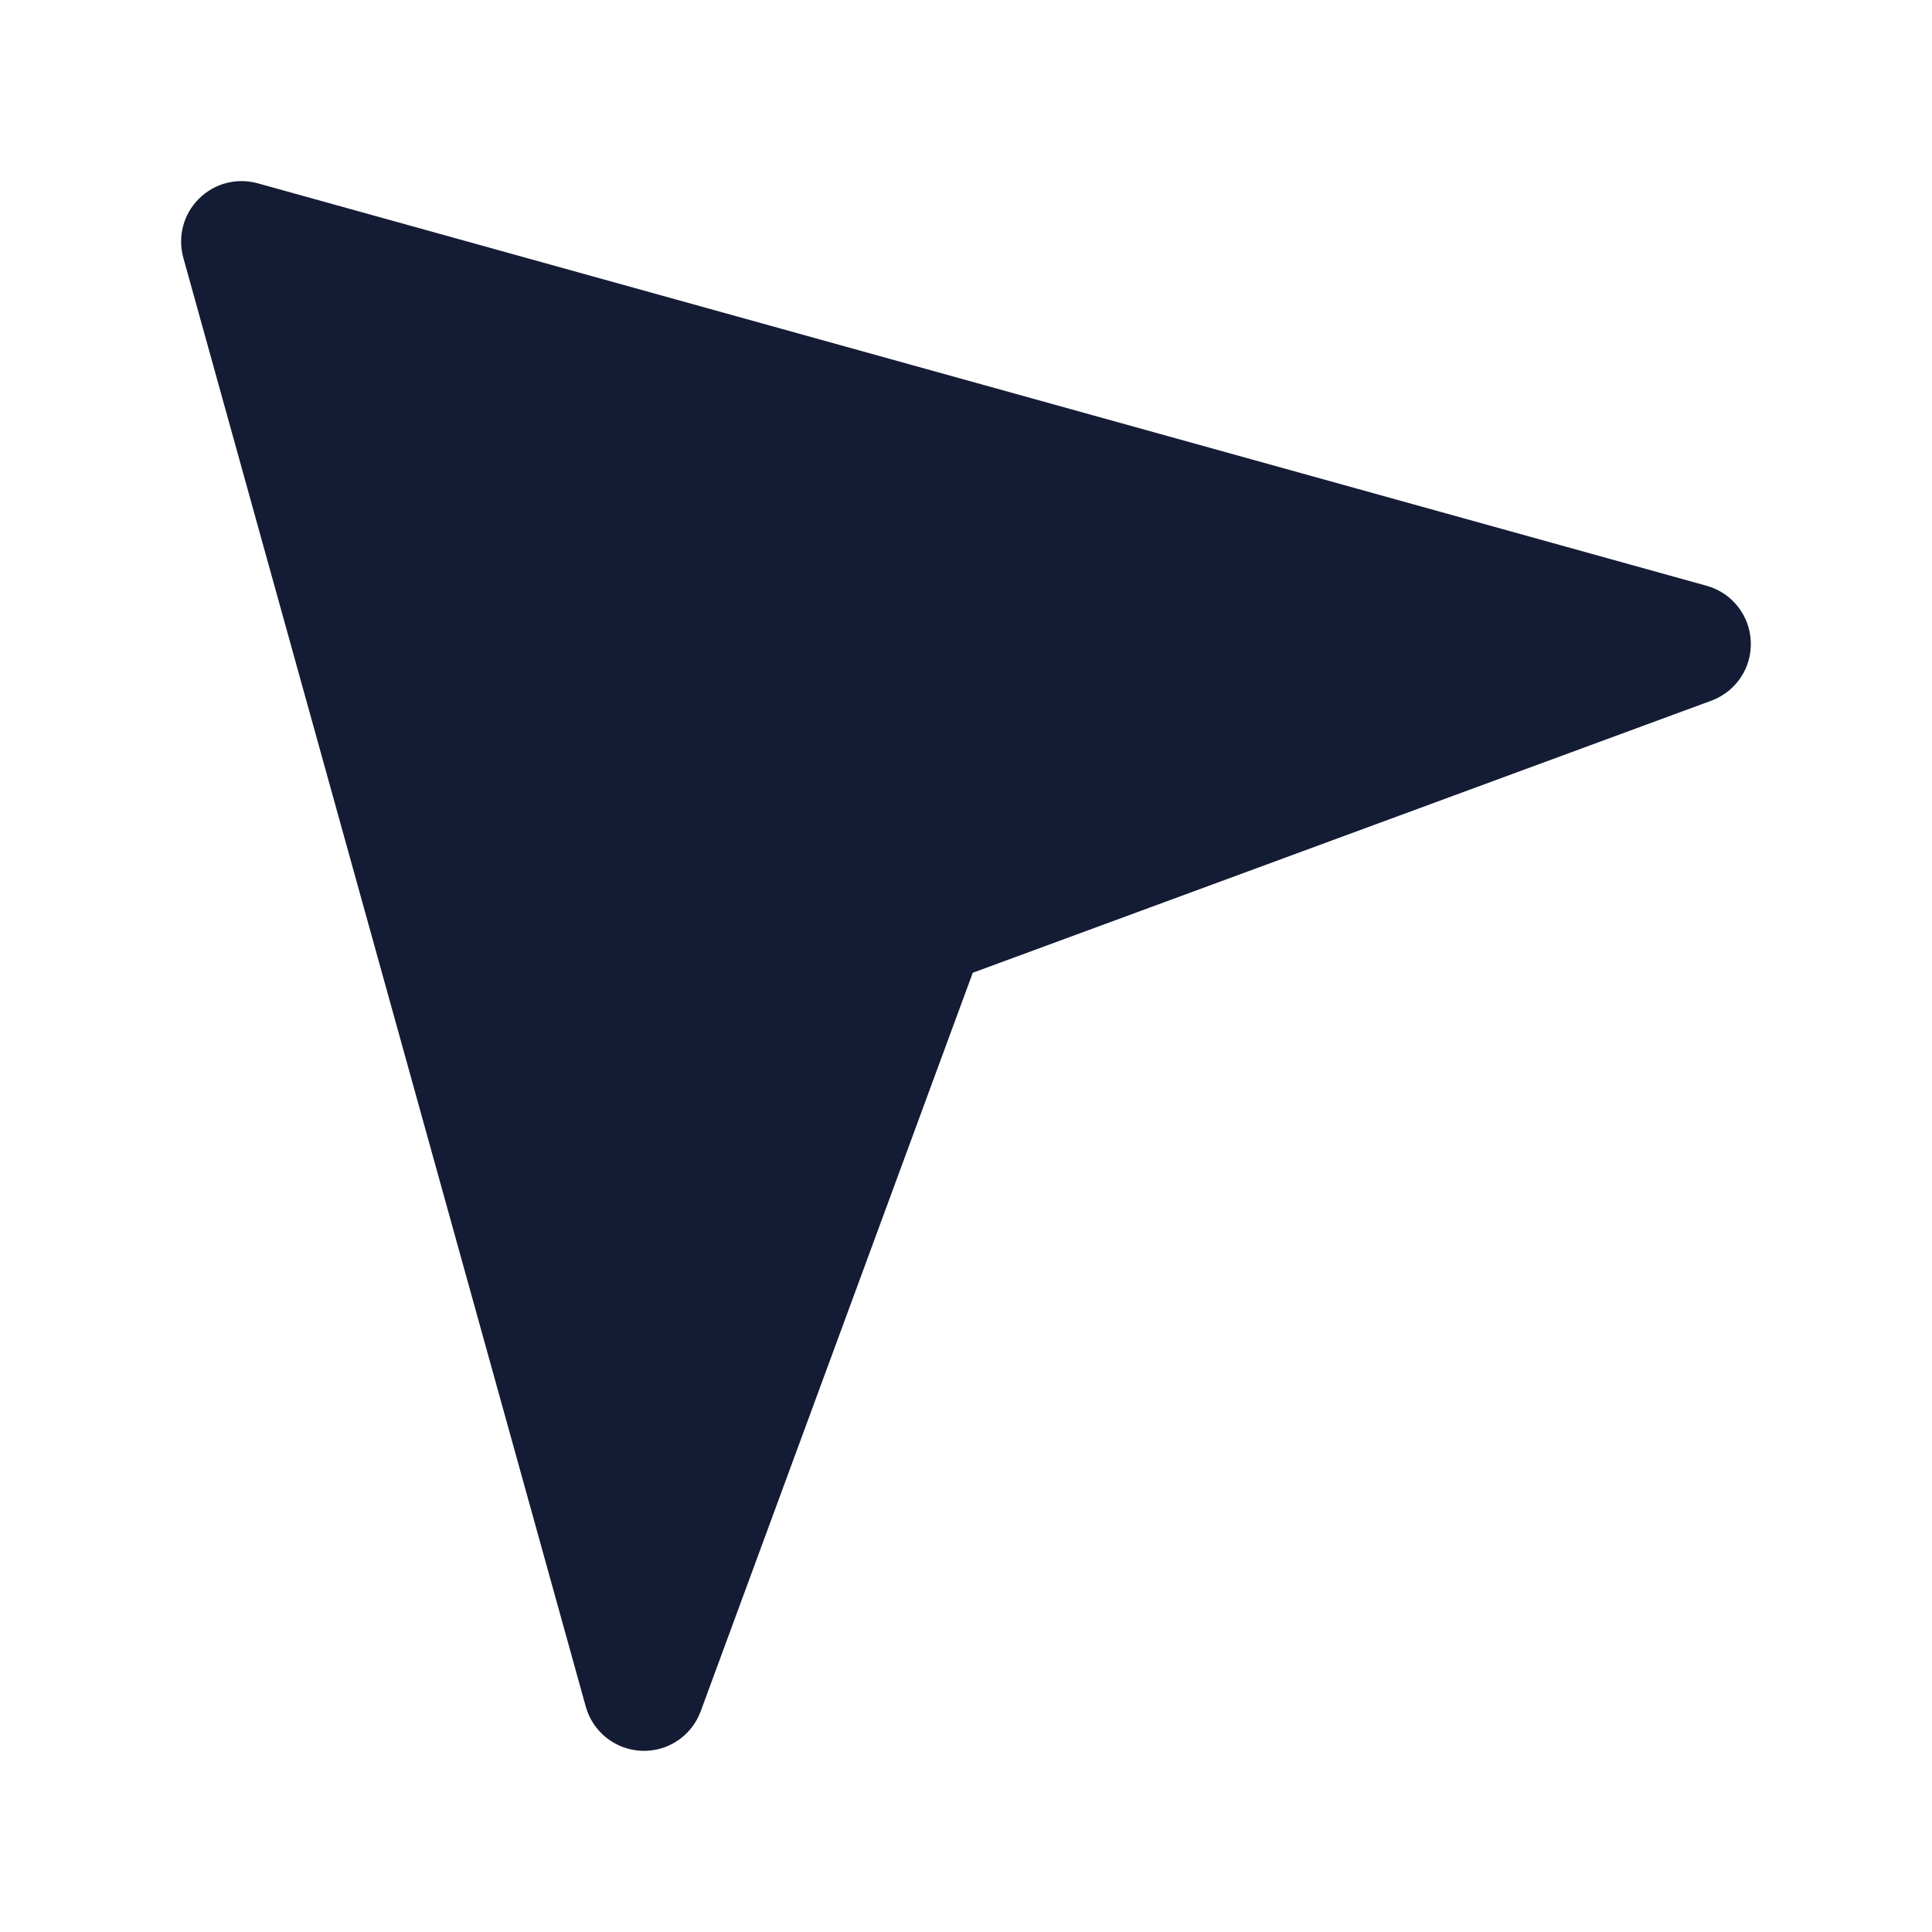
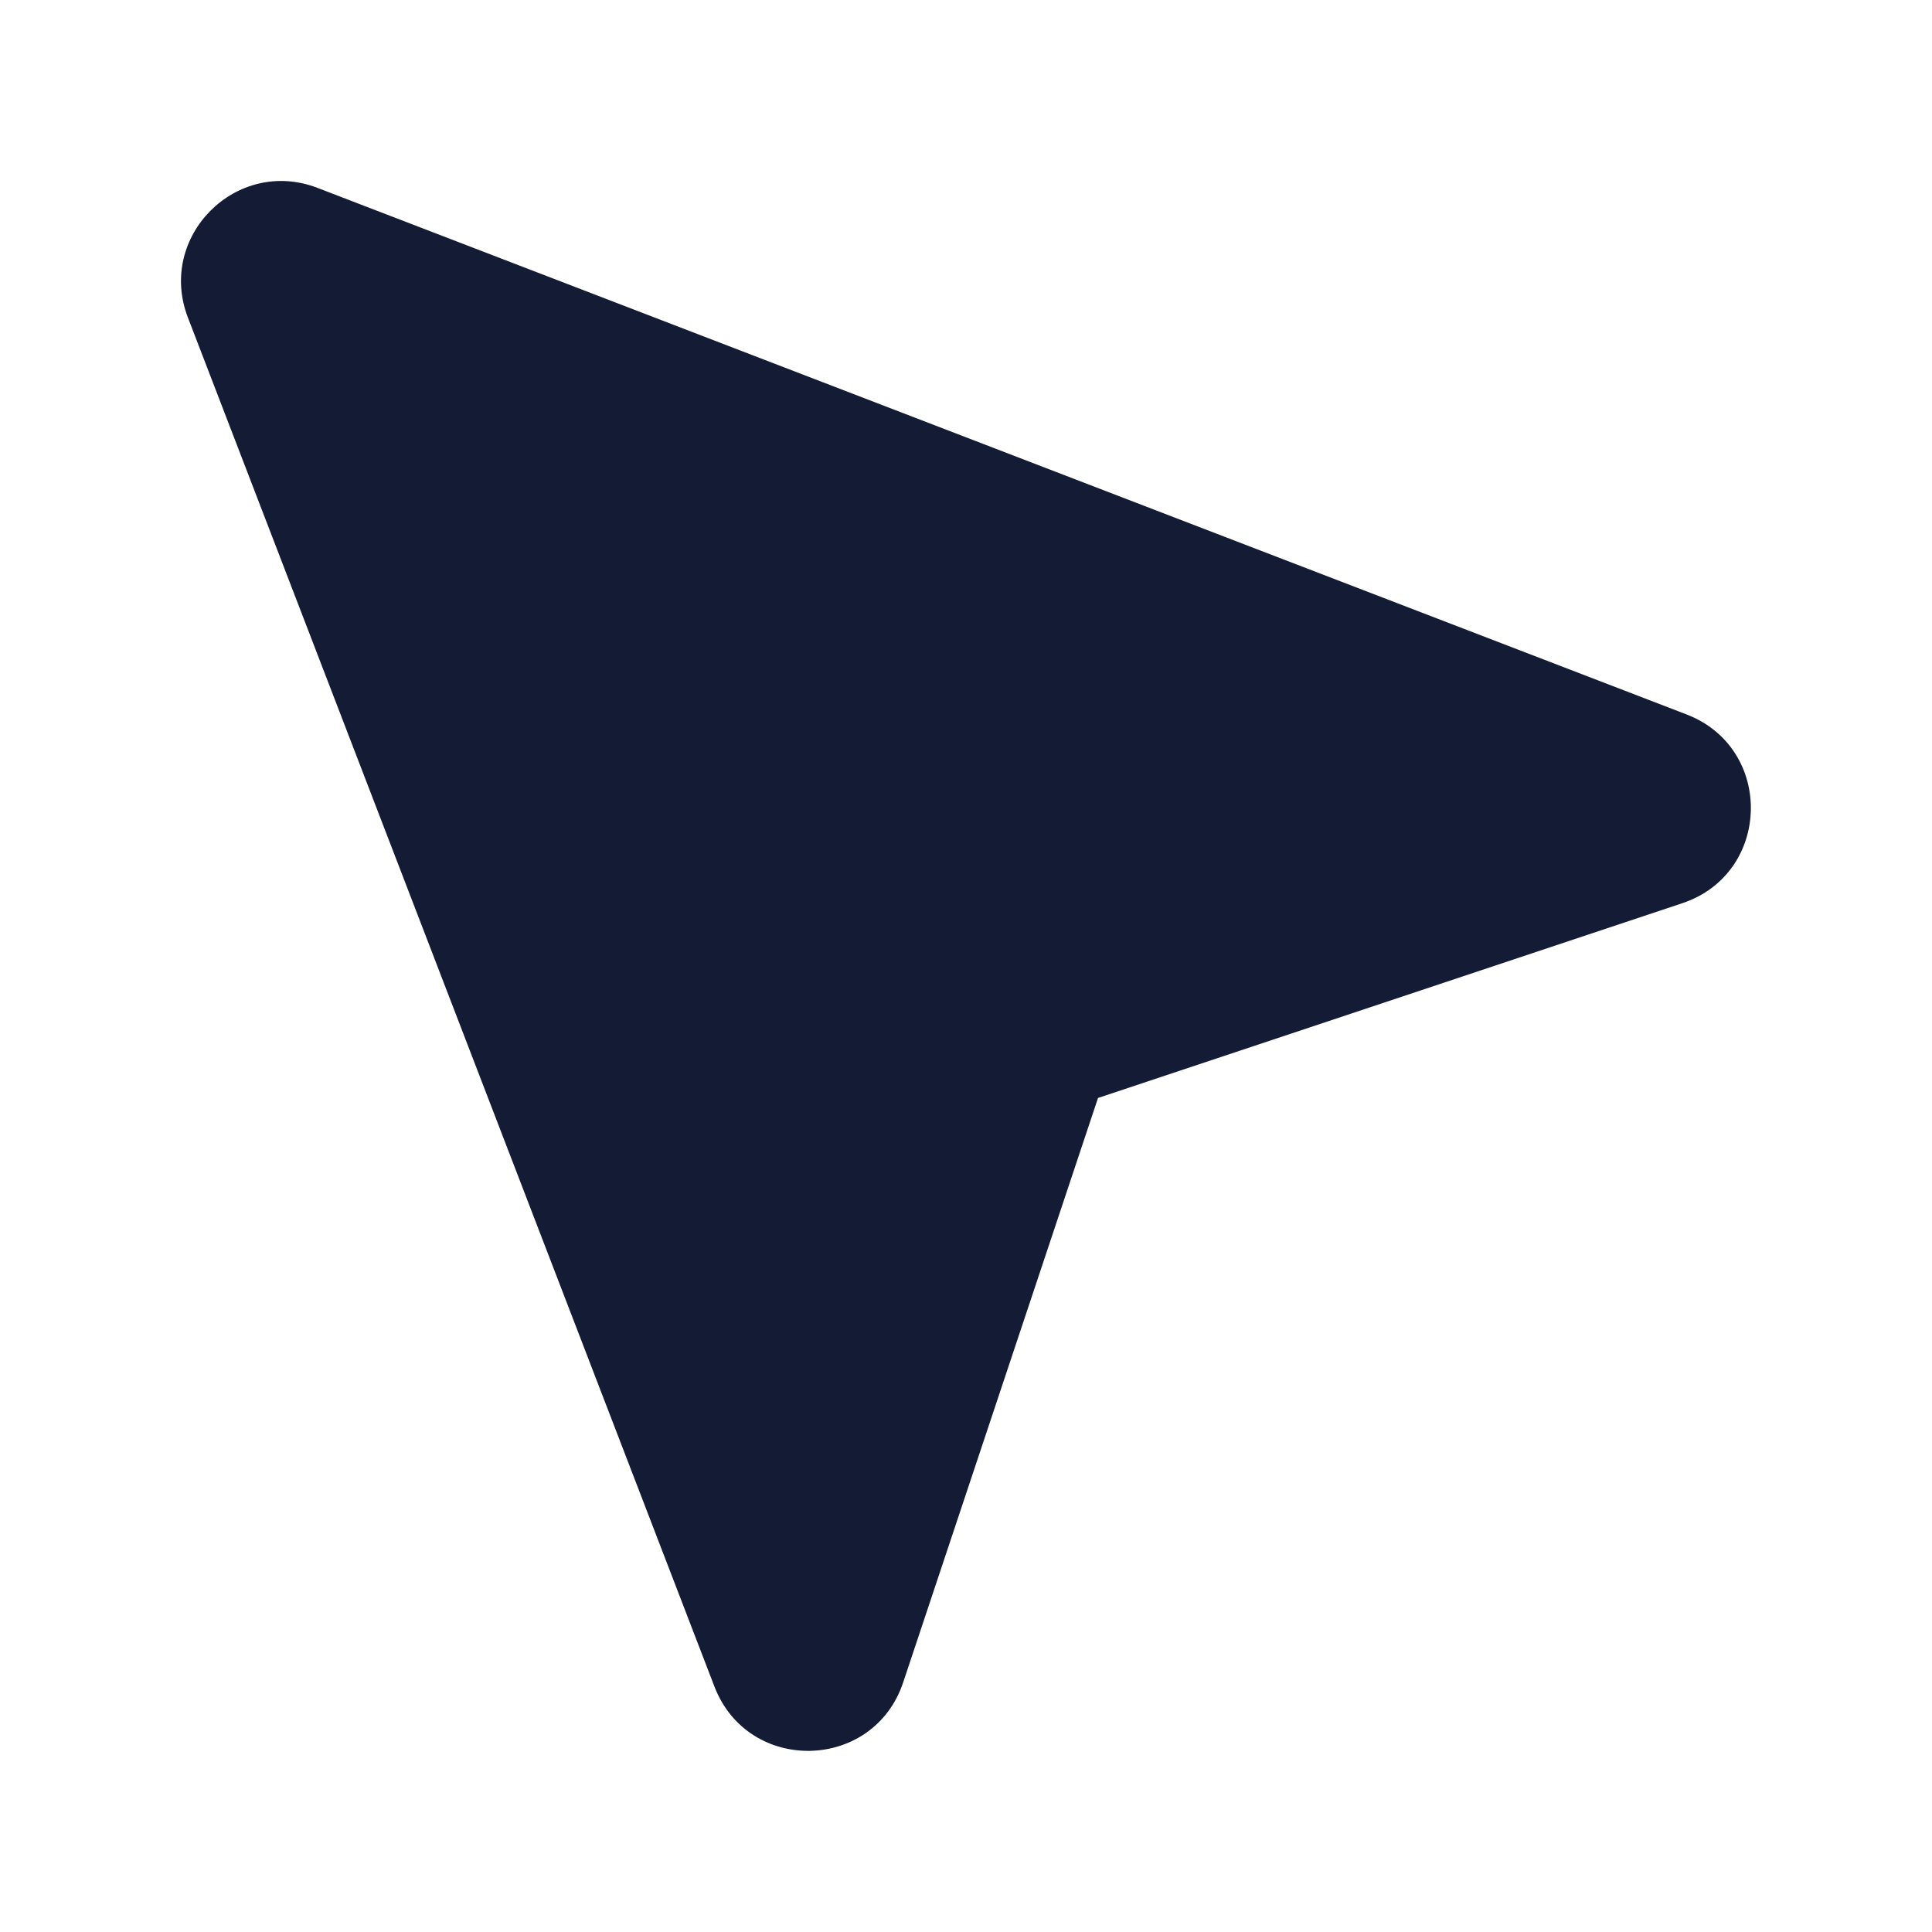
<svg xmlns="http://www.w3.org/2000/svg" width="24" height="24" viewBox="0 0 24 24" fill="none">
-   <path fill-rule="evenodd" clip-rule="evenodd" d="M2.47 2.47C2.661 2.278 2.94 2.205 3.201 2.277L21.201 7.277C21.514 7.364 21.736 7.644 21.749 7.969C21.763 8.295 21.565 8.591 21.259 8.704L12.084 12.084L8.704 21.259C8.591 21.565 8.294 21.763 7.969 21.749C7.644 21.736 7.364 21.514 7.277 21.201L2.277 3.201C2.205 2.94 2.278 2.661 2.47 2.47Z" fill="#141B34" />
+   <path d="M2.334 3.944C1.947 2.937 2.937 1.947 3.944 2.334L20.951 8.875C22.042 9.295 22.007 10.85 20.898 11.22L13.64 13.639L11.22 20.898C10.851 22.007 9.295 22.042 8.875 20.951L2.334 3.944Z" fill="#141B34" />
</svg>
